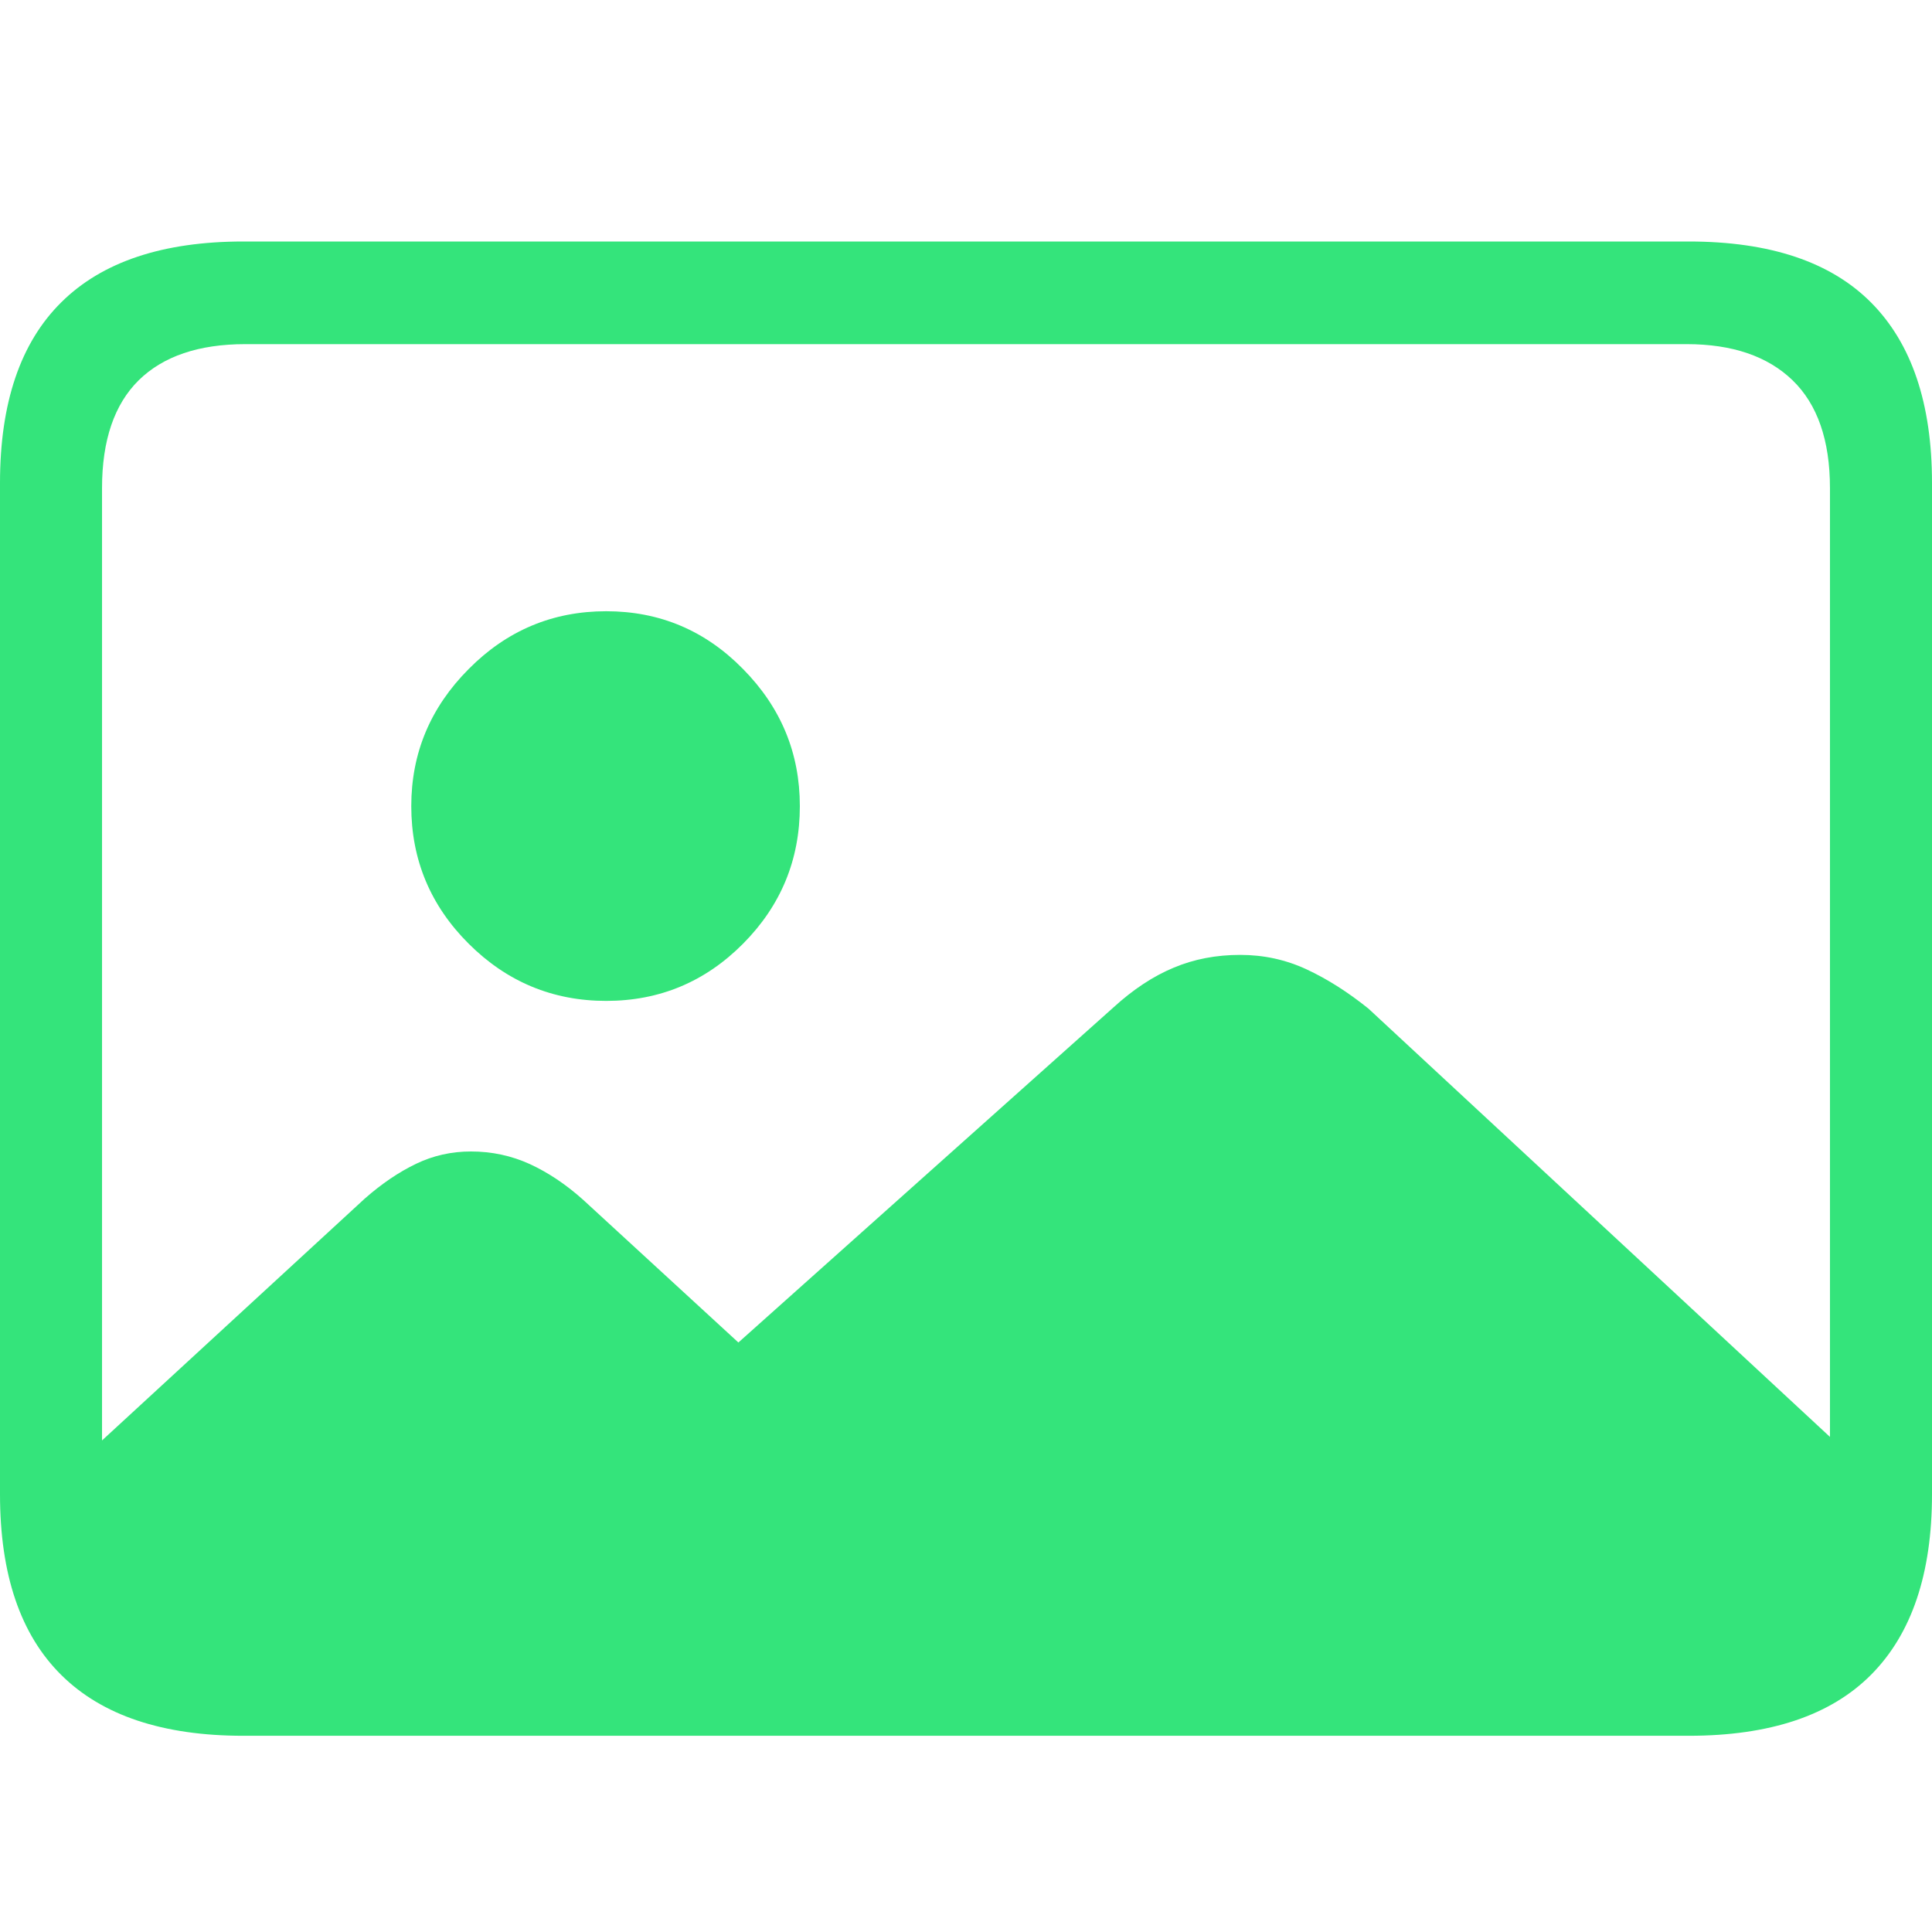
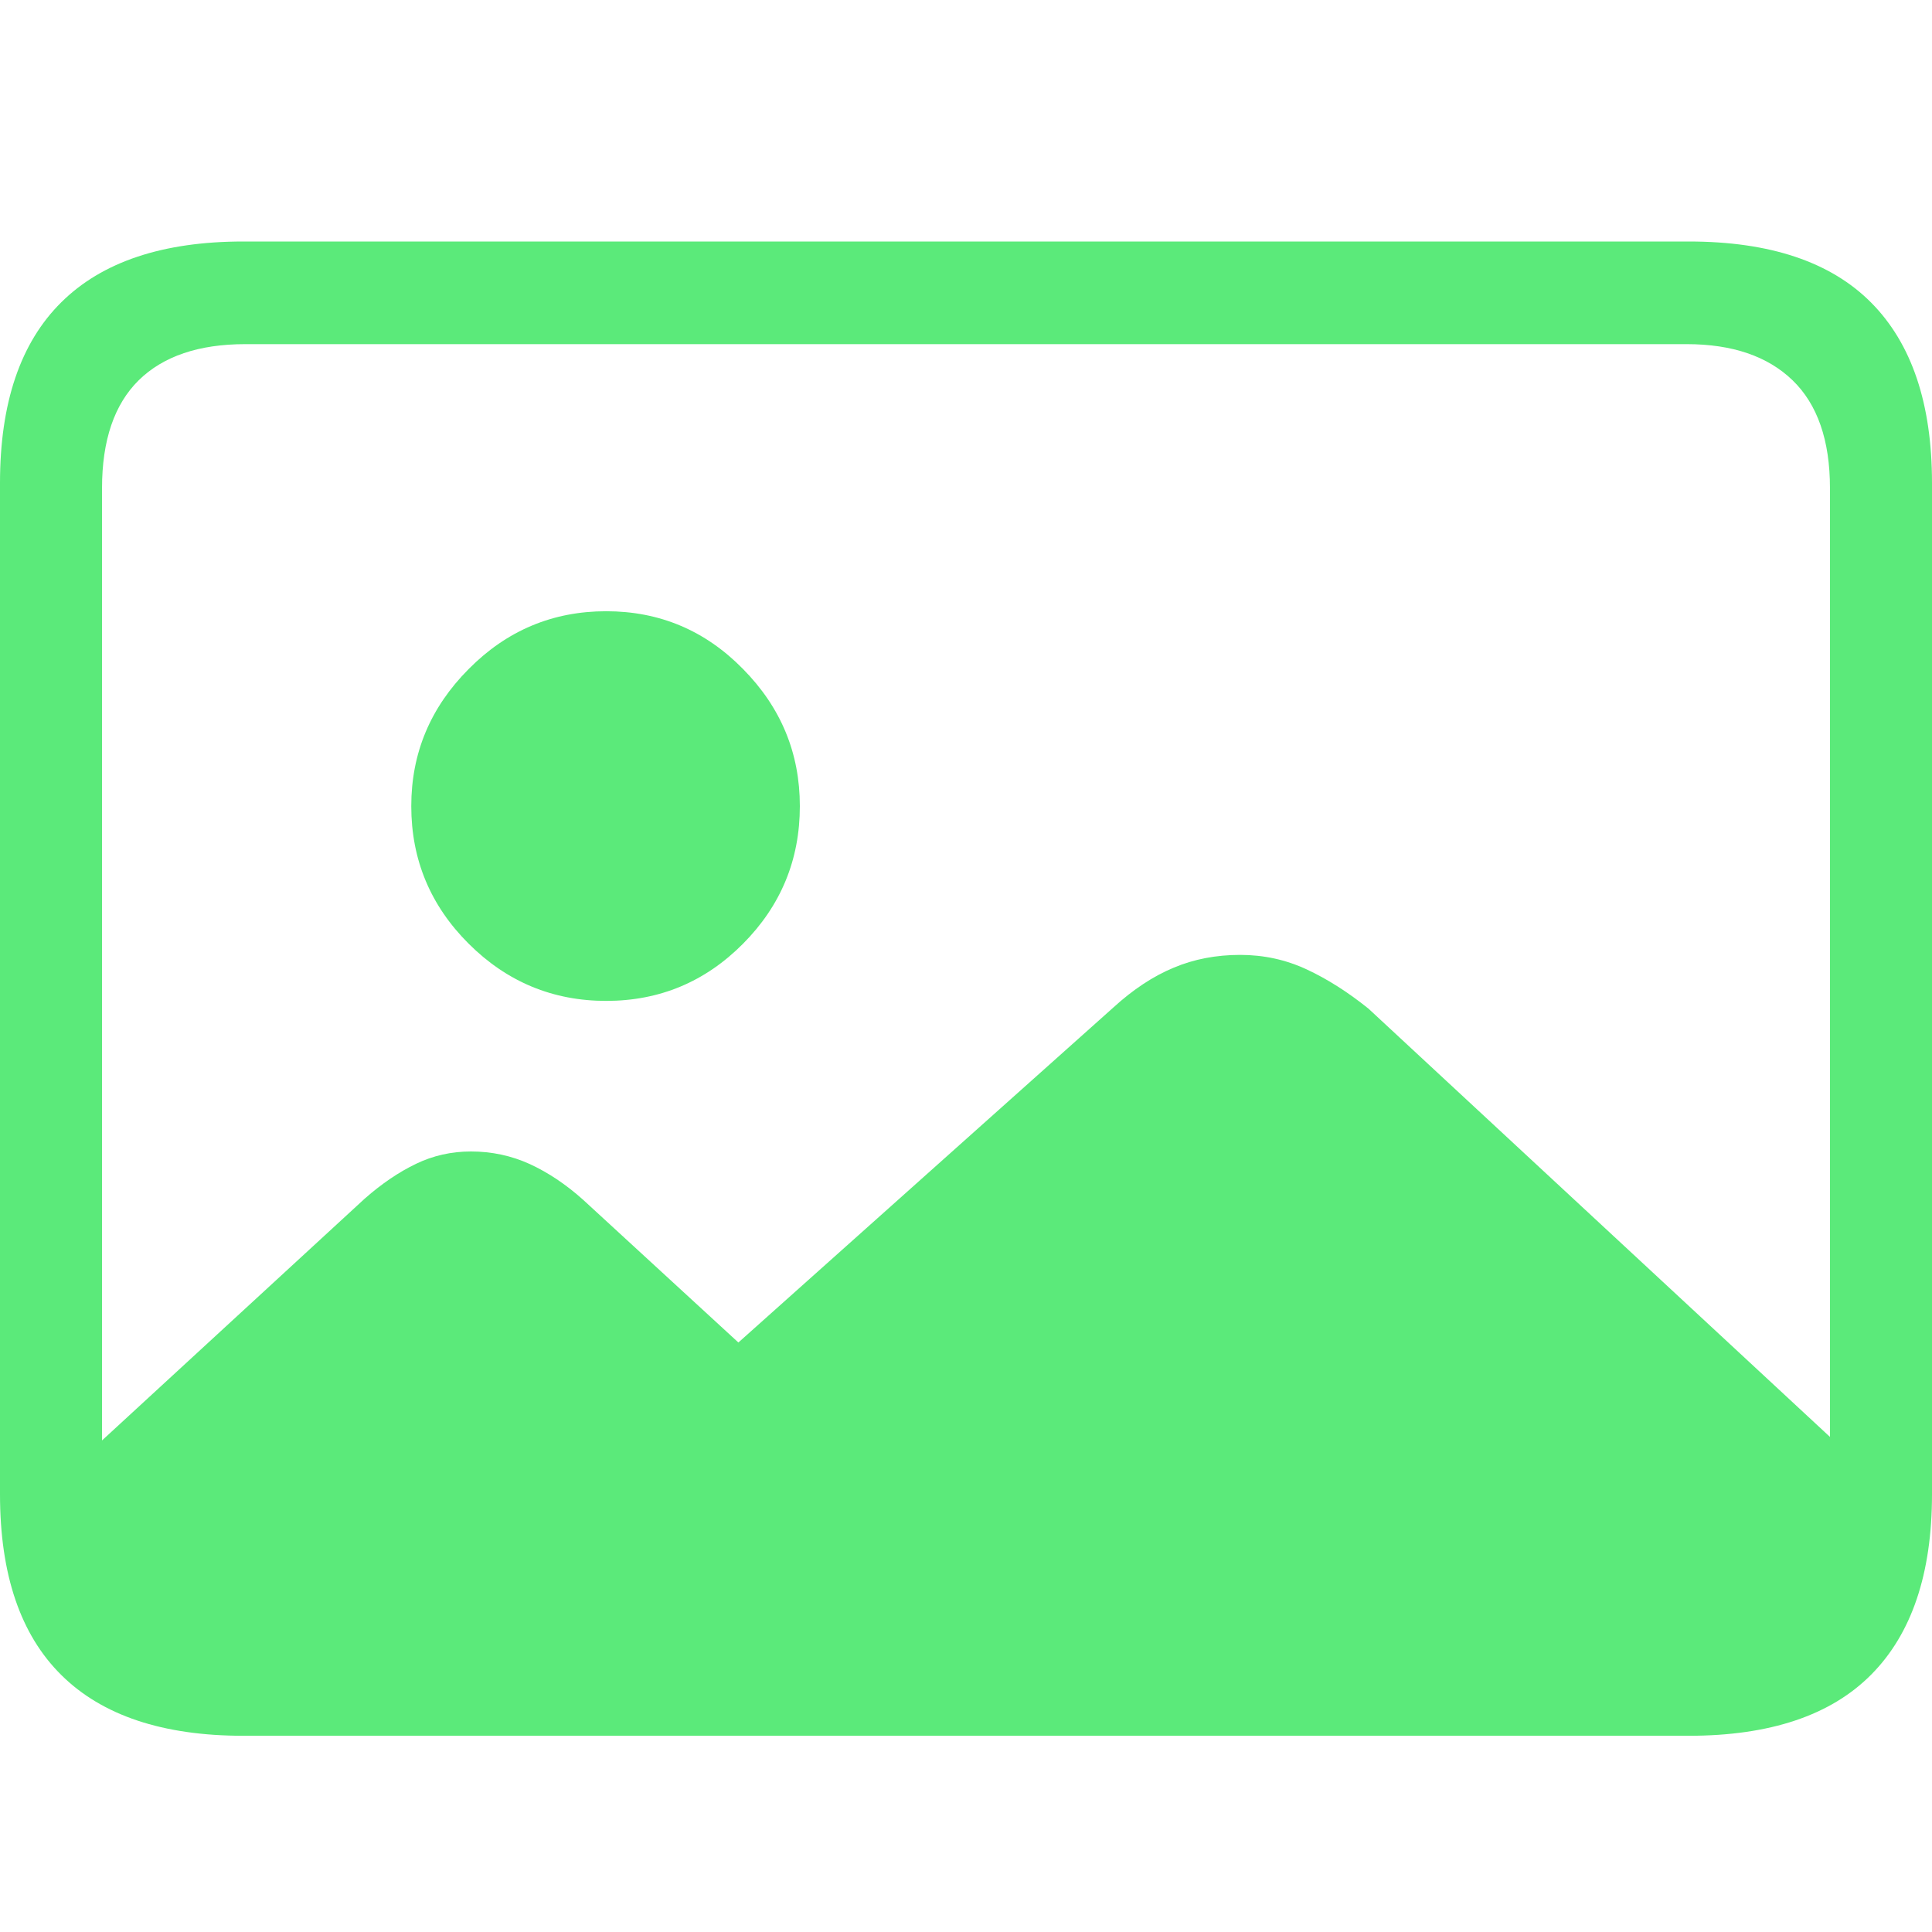
<svg xmlns="http://www.w3.org/2000/svg" width="16" height="16" viewBox="0 0 16 16" fill="none">
-   <path d="M15.487 12.208L11.333 8.353C11.164 8.217 10.993 8.108 10.821 8.028C10.649 7.948 10.466 7.908 10.271 7.908C10.072 7.908 9.888 7.943 9.72 8.014C9.551 8.084 9.384 8.194 9.22 8.344L6.115 11.118L4.828 9.935C4.686 9.808 4.539 9.71 4.387 9.64C4.235 9.571 4.073 9.536 3.9 9.536C3.739 9.536 3.587 9.57 3.446 9.638C3.304 9.706 3.162 9.802 3.02 9.927L0.442 12.3C0.487 12.876 0.625 13.3 0.856 13.572C1.088 13.845 1.449 13.981 1.938 13.981H13.767C14.357 13.981 14.79 13.824 15.067 13.509C15.345 13.195 15.485 12.761 15.487 12.208ZM5.02 8.289C5.462 8.289 5.84 8.131 6.153 7.816C6.467 7.5 6.624 7.12 6.624 6.676C6.624 6.236 6.467 5.858 6.153 5.54C5.84 5.221 5.462 5.062 5.02 5.062C4.578 5.062 4.198 5.221 3.882 5.54C3.565 5.858 3.406 6.236 3.406 6.676C3.406 7.12 3.565 7.5 3.882 7.816C4.198 8.131 4.578 8.289 5.02 8.289ZM2.015 14.375H13.985C14.658 14.375 15.162 14.206 15.497 13.868C15.832 13.53 16 13.032 16 12.375V4C16 3.343 15.832 2.845 15.497 2.507C15.162 2.169 14.658 2 13.985 2H2.015C1.349 2 0.846 2.168 0.508 2.503C0.169 2.838 0 3.337 0 4V12.375C0 13.038 0.169 13.537 0.508 13.872C0.846 14.207 1.349 14.375 2.015 14.375ZM2.032 13.525C1.646 13.525 1.352 13.424 1.149 13.223C0.947 13.023 0.845 12.726 0.845 12.333V4.042C0.845 3.646 0.947 3.348 1.149 3.149C1.352 2.95 1.646 2.85 2.032 2.85H13.968C14.346 2.85 14.639 2.95 14.845 3.149C15.051 3.348 15.155 3.646 15.155 4.042V12.333C15.155 12.726 15.051 13.023 14.845 13.223C14.639 13.424 14.346 13.525 13.968 13.525H2.032Z" fill="#34E47B" />
+   <path d="M15.487 12.208L11.333 8.353C11.164 8.217 10.993 8.108 10.821 8.028C10.649 7.948 10.466 7.908 10.271 7.908C10.072 7.908 9.888 7.943 9.72 8.014C9.551 8.084 9.384 8.194 9.22 8.344L6.115 11.118L4.828 9.935C4.686 9.808 4.539 9.71 4.387 9.64C4.235 9.571 4.073 9.536 3.9 9.536C3.739 9.536 3.587 9.57 3.446 9.638C3.304 9.706 3.162 9.802 3.02 9.927L0.442 12.3C0.487 12.876 0.625 13.3 0.856 13.572C1.088 13.845 1.449 13.981 1.938 13.981H13.767C14.357 13.981 14.79 13.824 15.067 13.509C15.345 13.195 15.485 12.761 15.487 12.208ZM5.02 8.289C5.462 8.289 5.84 8.131 6.153 7.816C6.467 7.5 6.624 7.12 6.624 6.676C6.624 6.236 6.467 5.858 6.153 5.54C5.84 5.221 5.462 5.062 5.02 5.062C4.578 5.062 4.198 5.221 3.882 5.54C3.565 5.858 3.406 6.236 3.406 6.676C3.406 7.12 3.565 7.5 3.882 7.816C4.198 8.131 4.578 8.289 5.02 8.289ZM2.015 14.375H13.985C14.658 14.375 15.162 14.206 15.497 13.868C15.832 13.53 16 13.032 16 12.375V4C16 3.343 15.832 2.845 15.497 2.507C15.162 2.169 14.658 2 13.985 2H2.015C1.349 2 0.846 2.168 0.508 2.503C0.169 2.838 0 3.337 0 4V12.375C0 13.038 0.169 13.537 0.508 13.872C0.846 14.207 1.349 14.375 2.015 14.375ZM2.032 13.525C1.646 13.525 1.352 13.424 1.149 13.223C0.947 13.023 0.845 12.726 0.845 12.333V4.042C0.845 3.646 0.947 3.348 1.149 3.149C1.352 2.95 1.646 2.85 2.032 2.85H13.968C14.346 2.85 14.639 2.95 14.845 3.149C15.051 3.348 15.155 3.646 15.155 4.042V12.333C15.155 12.726 15.051 13.023 14.845 13.223C14.639 13.424 14.346 13.525 13.968 13.525H2.032Z" fill="#5BEA7A" />
</svg>
